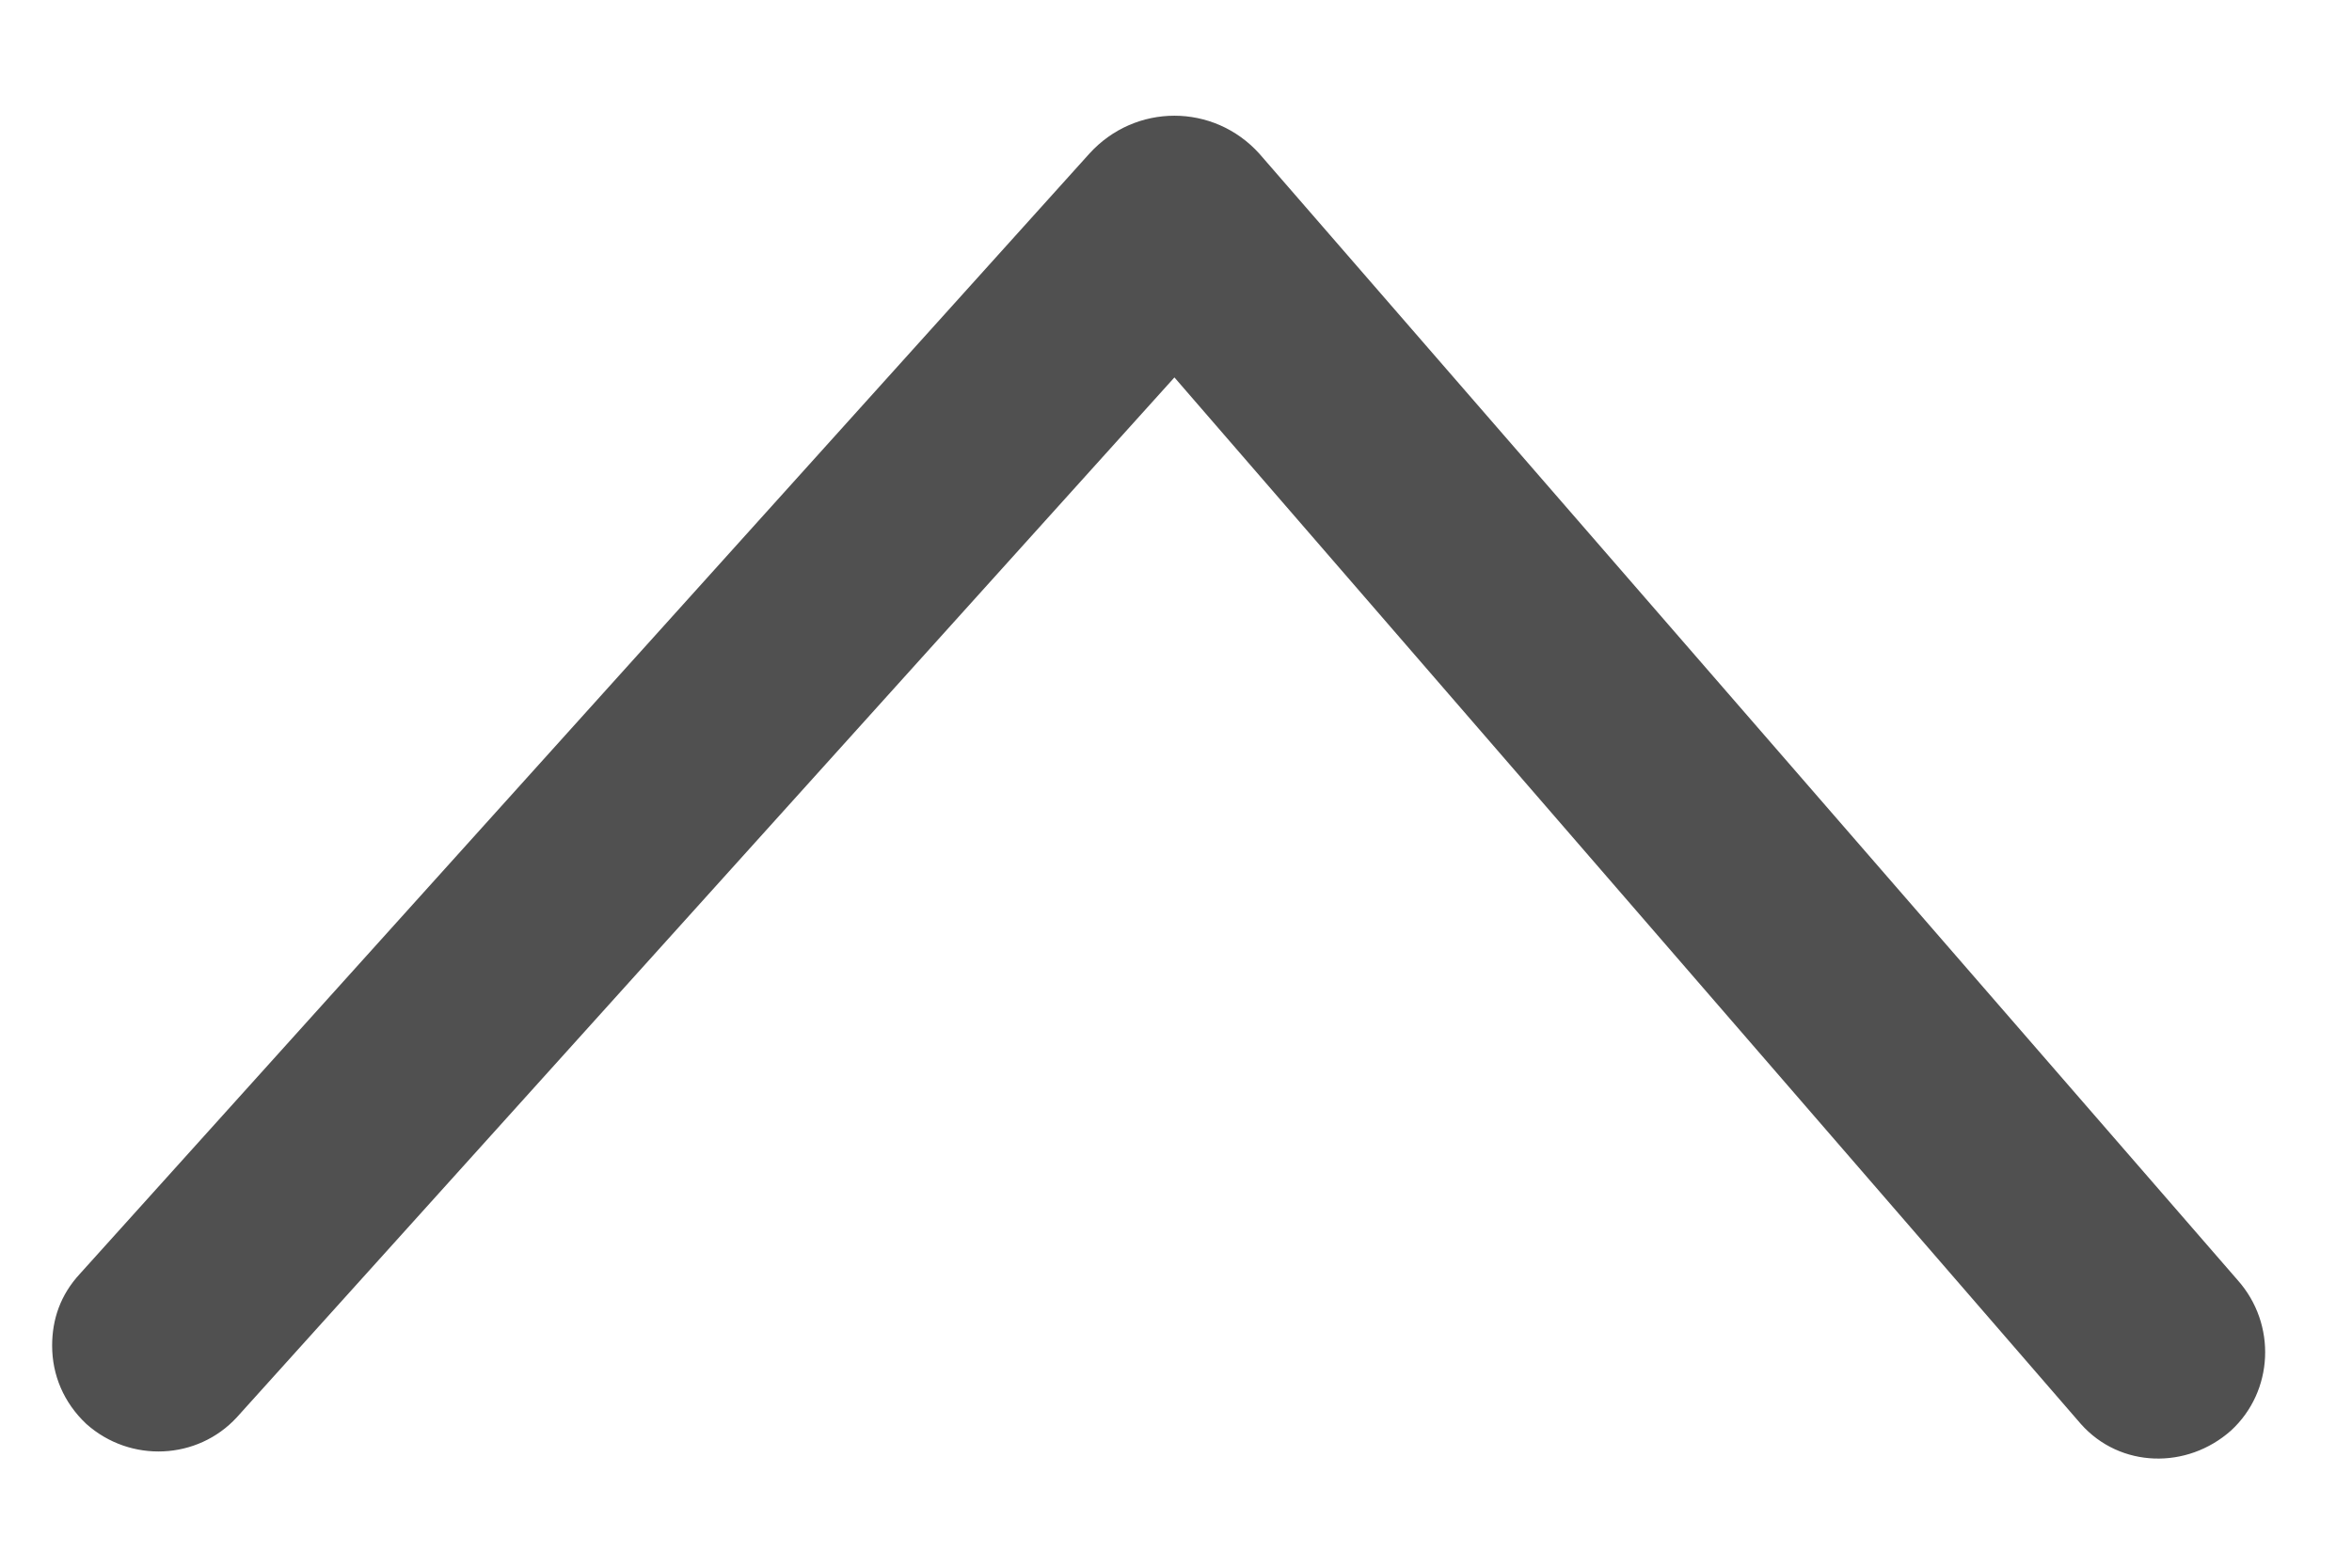
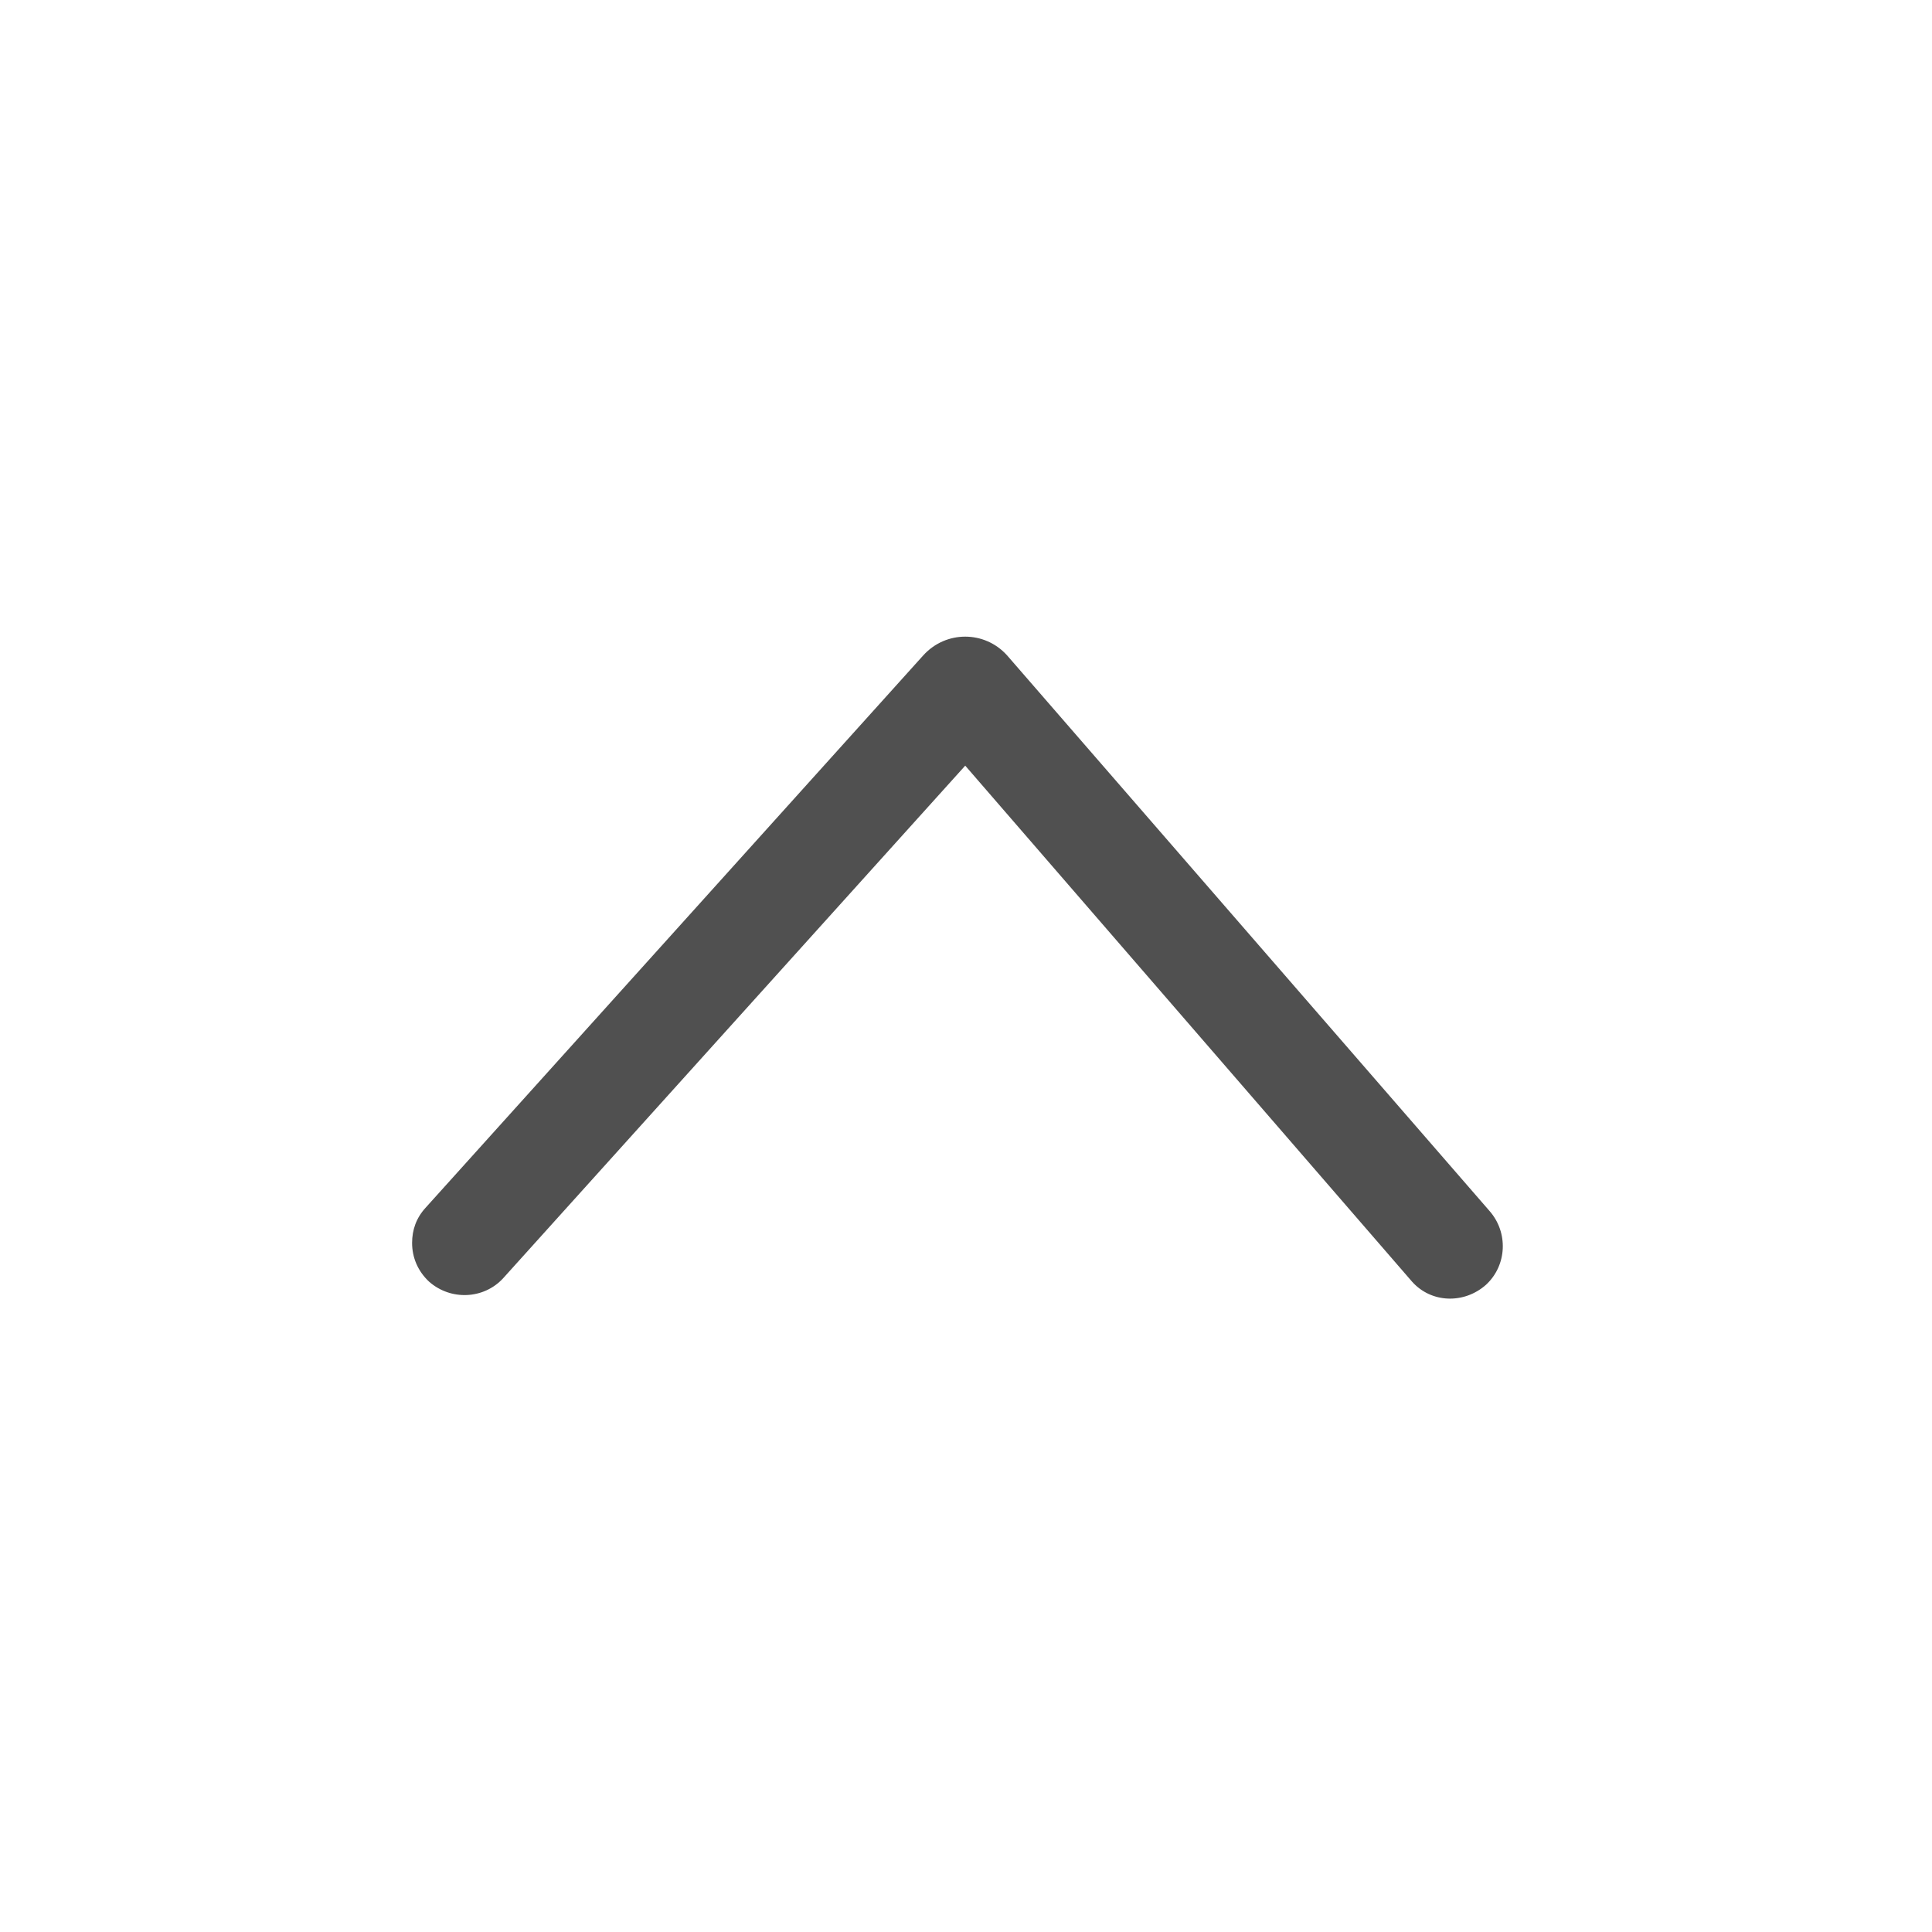
- <svg xmlns="http://www.w3.org/2000/svg" width="12" height="8" viewBox="0 0 12 8" fill="none">
-   <path d="M0.266 6.867C0.266 7.017 0.325 7.158 0.441 7.267C0.666 7.467 1.008 7.45 1.208 7.233L5.992 1.926L10.617 7.267C10.817 7.492 11.158 7.5 11.383 7.3C11.6 7.1 11.617 6.758 11.417 6.533L6.425 0.784C6.192 0.526 5.792 0.526 5.558 0.784L0.408 6.5C0.308 6.608 0.266 6.733 0.266 6.867Z" fill="#505050" />
+ <svg xmlns="http://www.w3.org/2000/svg" width="20" height="20" viewBox="0 0 20 20" fill="none">
+   <path d="M4.266 12.867C4.266 13.017 4.325 13.158 4.441 13.267C4.666 13.466 5.008 13.45 5.208 13.233L9.992 7.926L14.617 13.267C14.817 13.492 15.158 13.5 15.383 13.3C15.6 13.1 15.617 12.758 15.417 12.533L10.425 6.784C10.192 6.526 9.792 6.526 9.558 6.784L4.408 12.5C4.308 12.608 4.266 12.733 4.266 12.867Z" fill="#505050" />
</svg>
